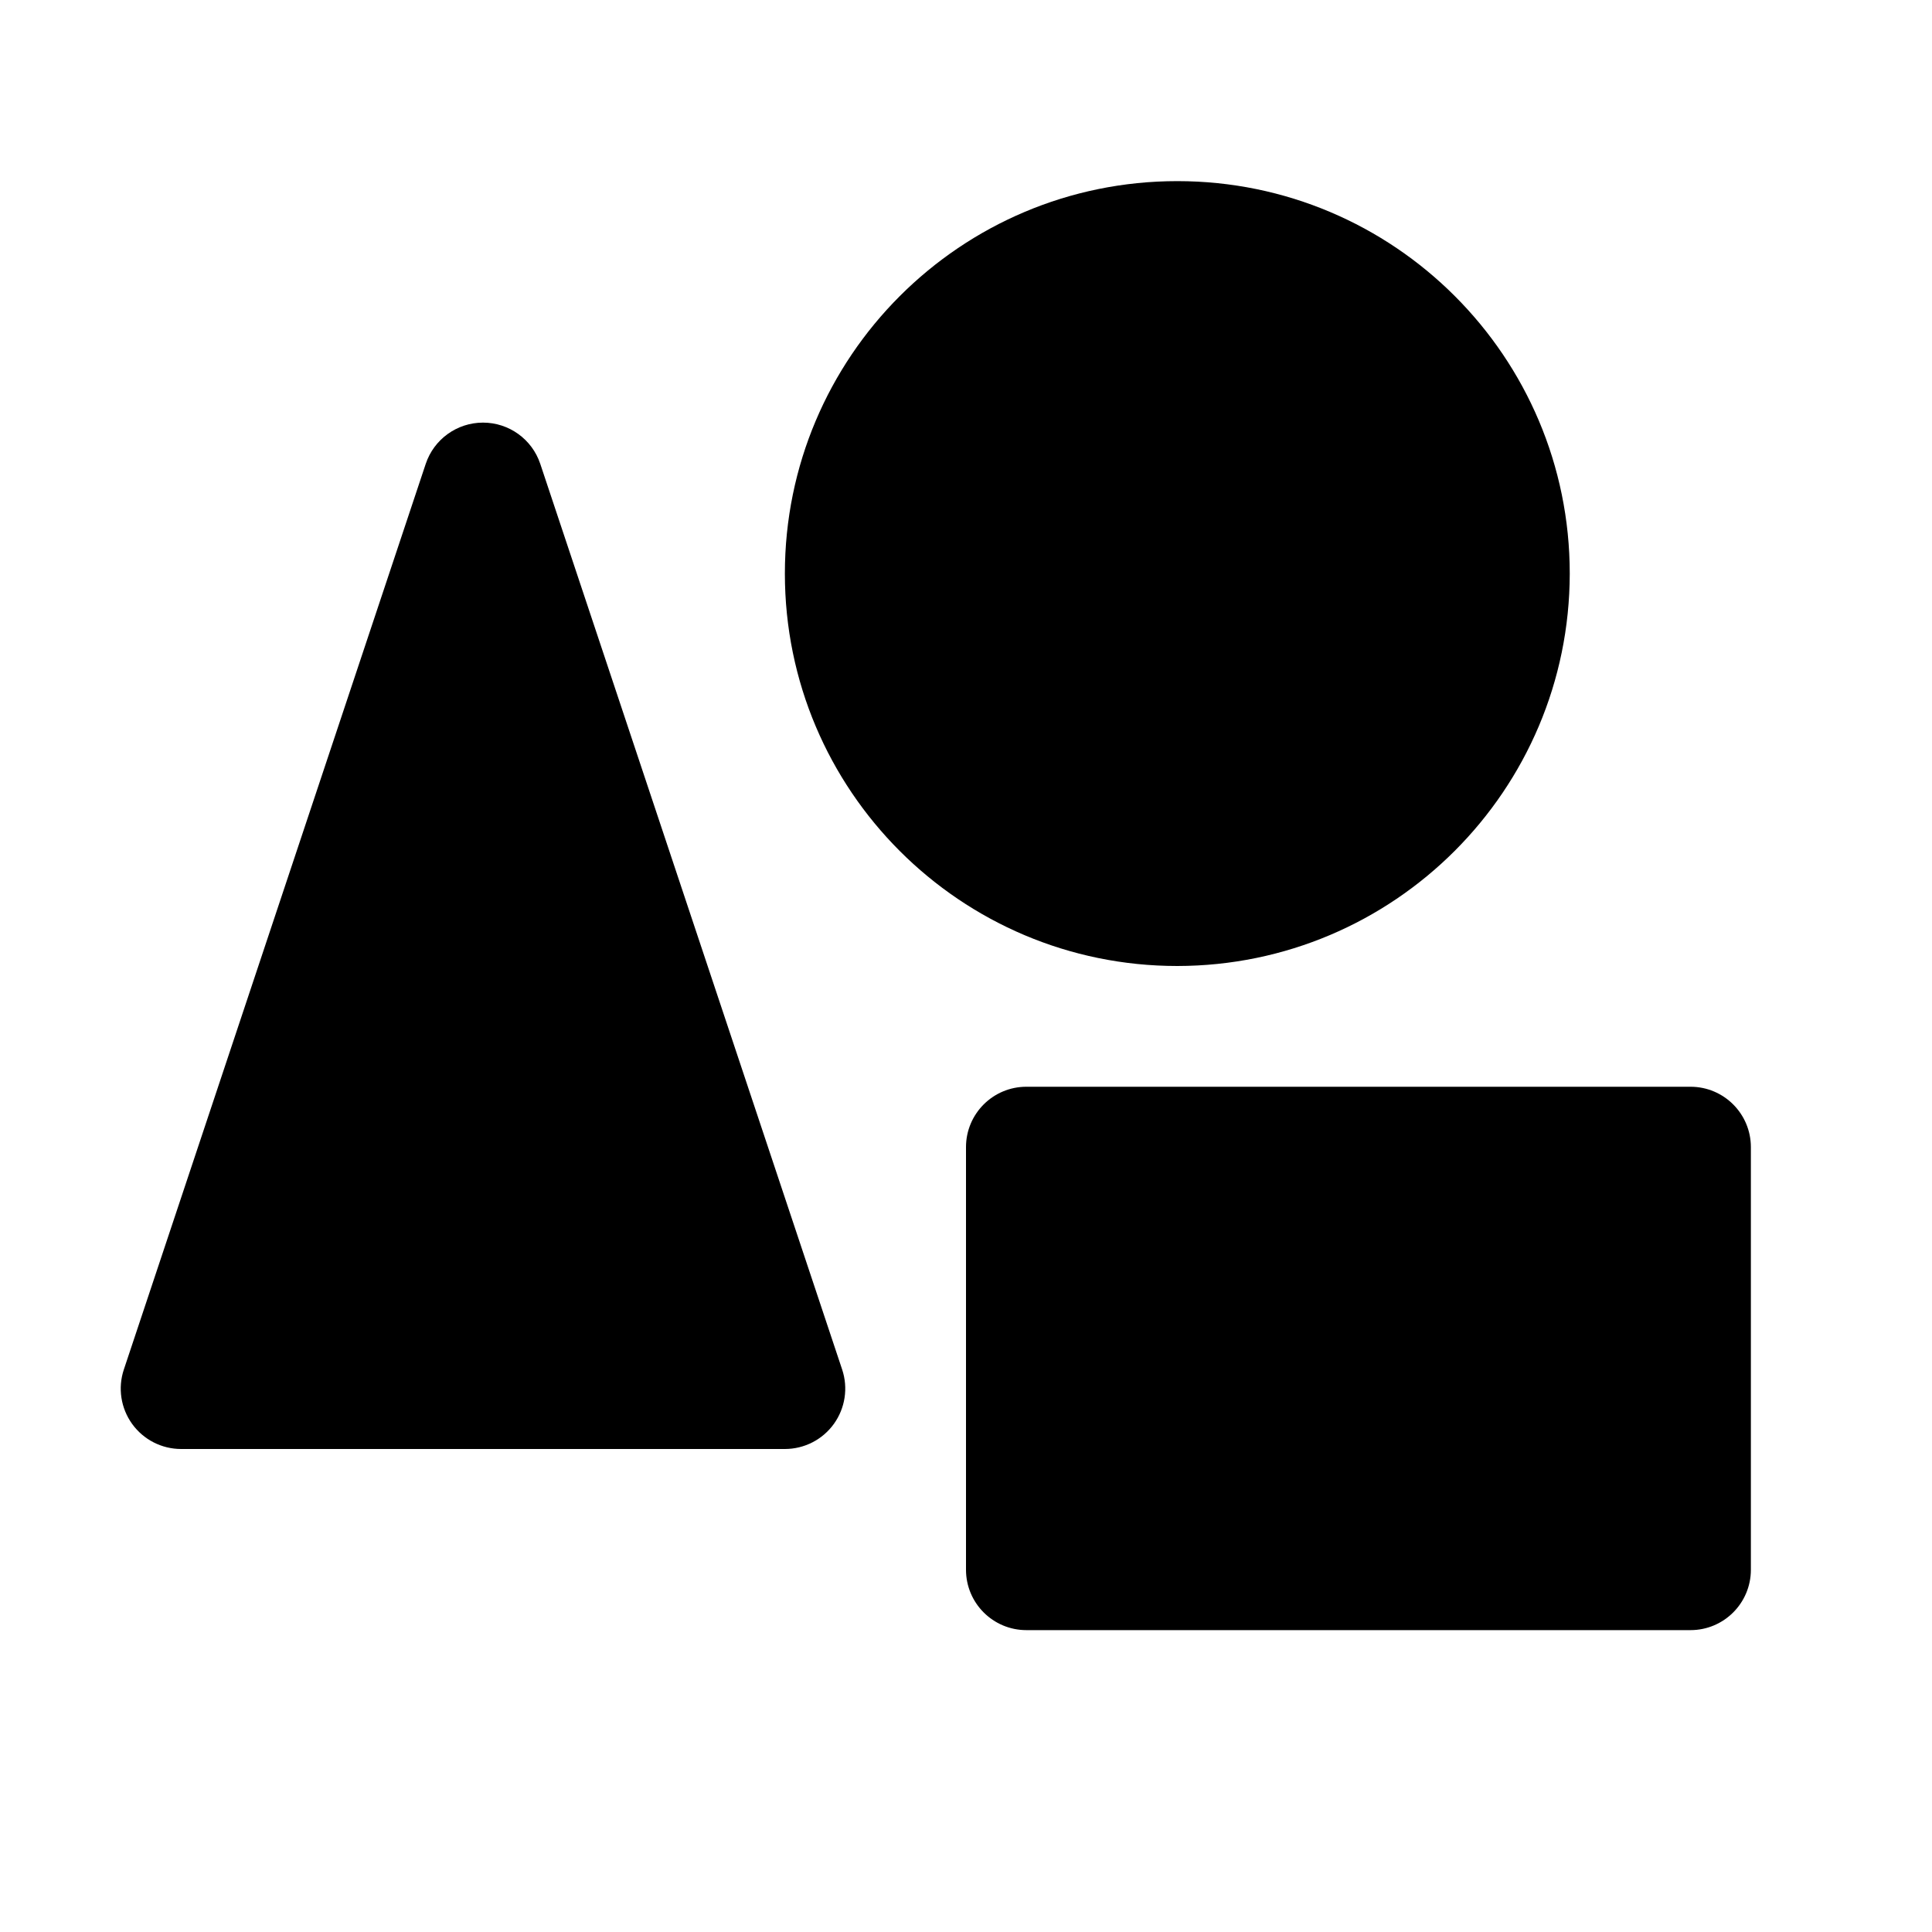
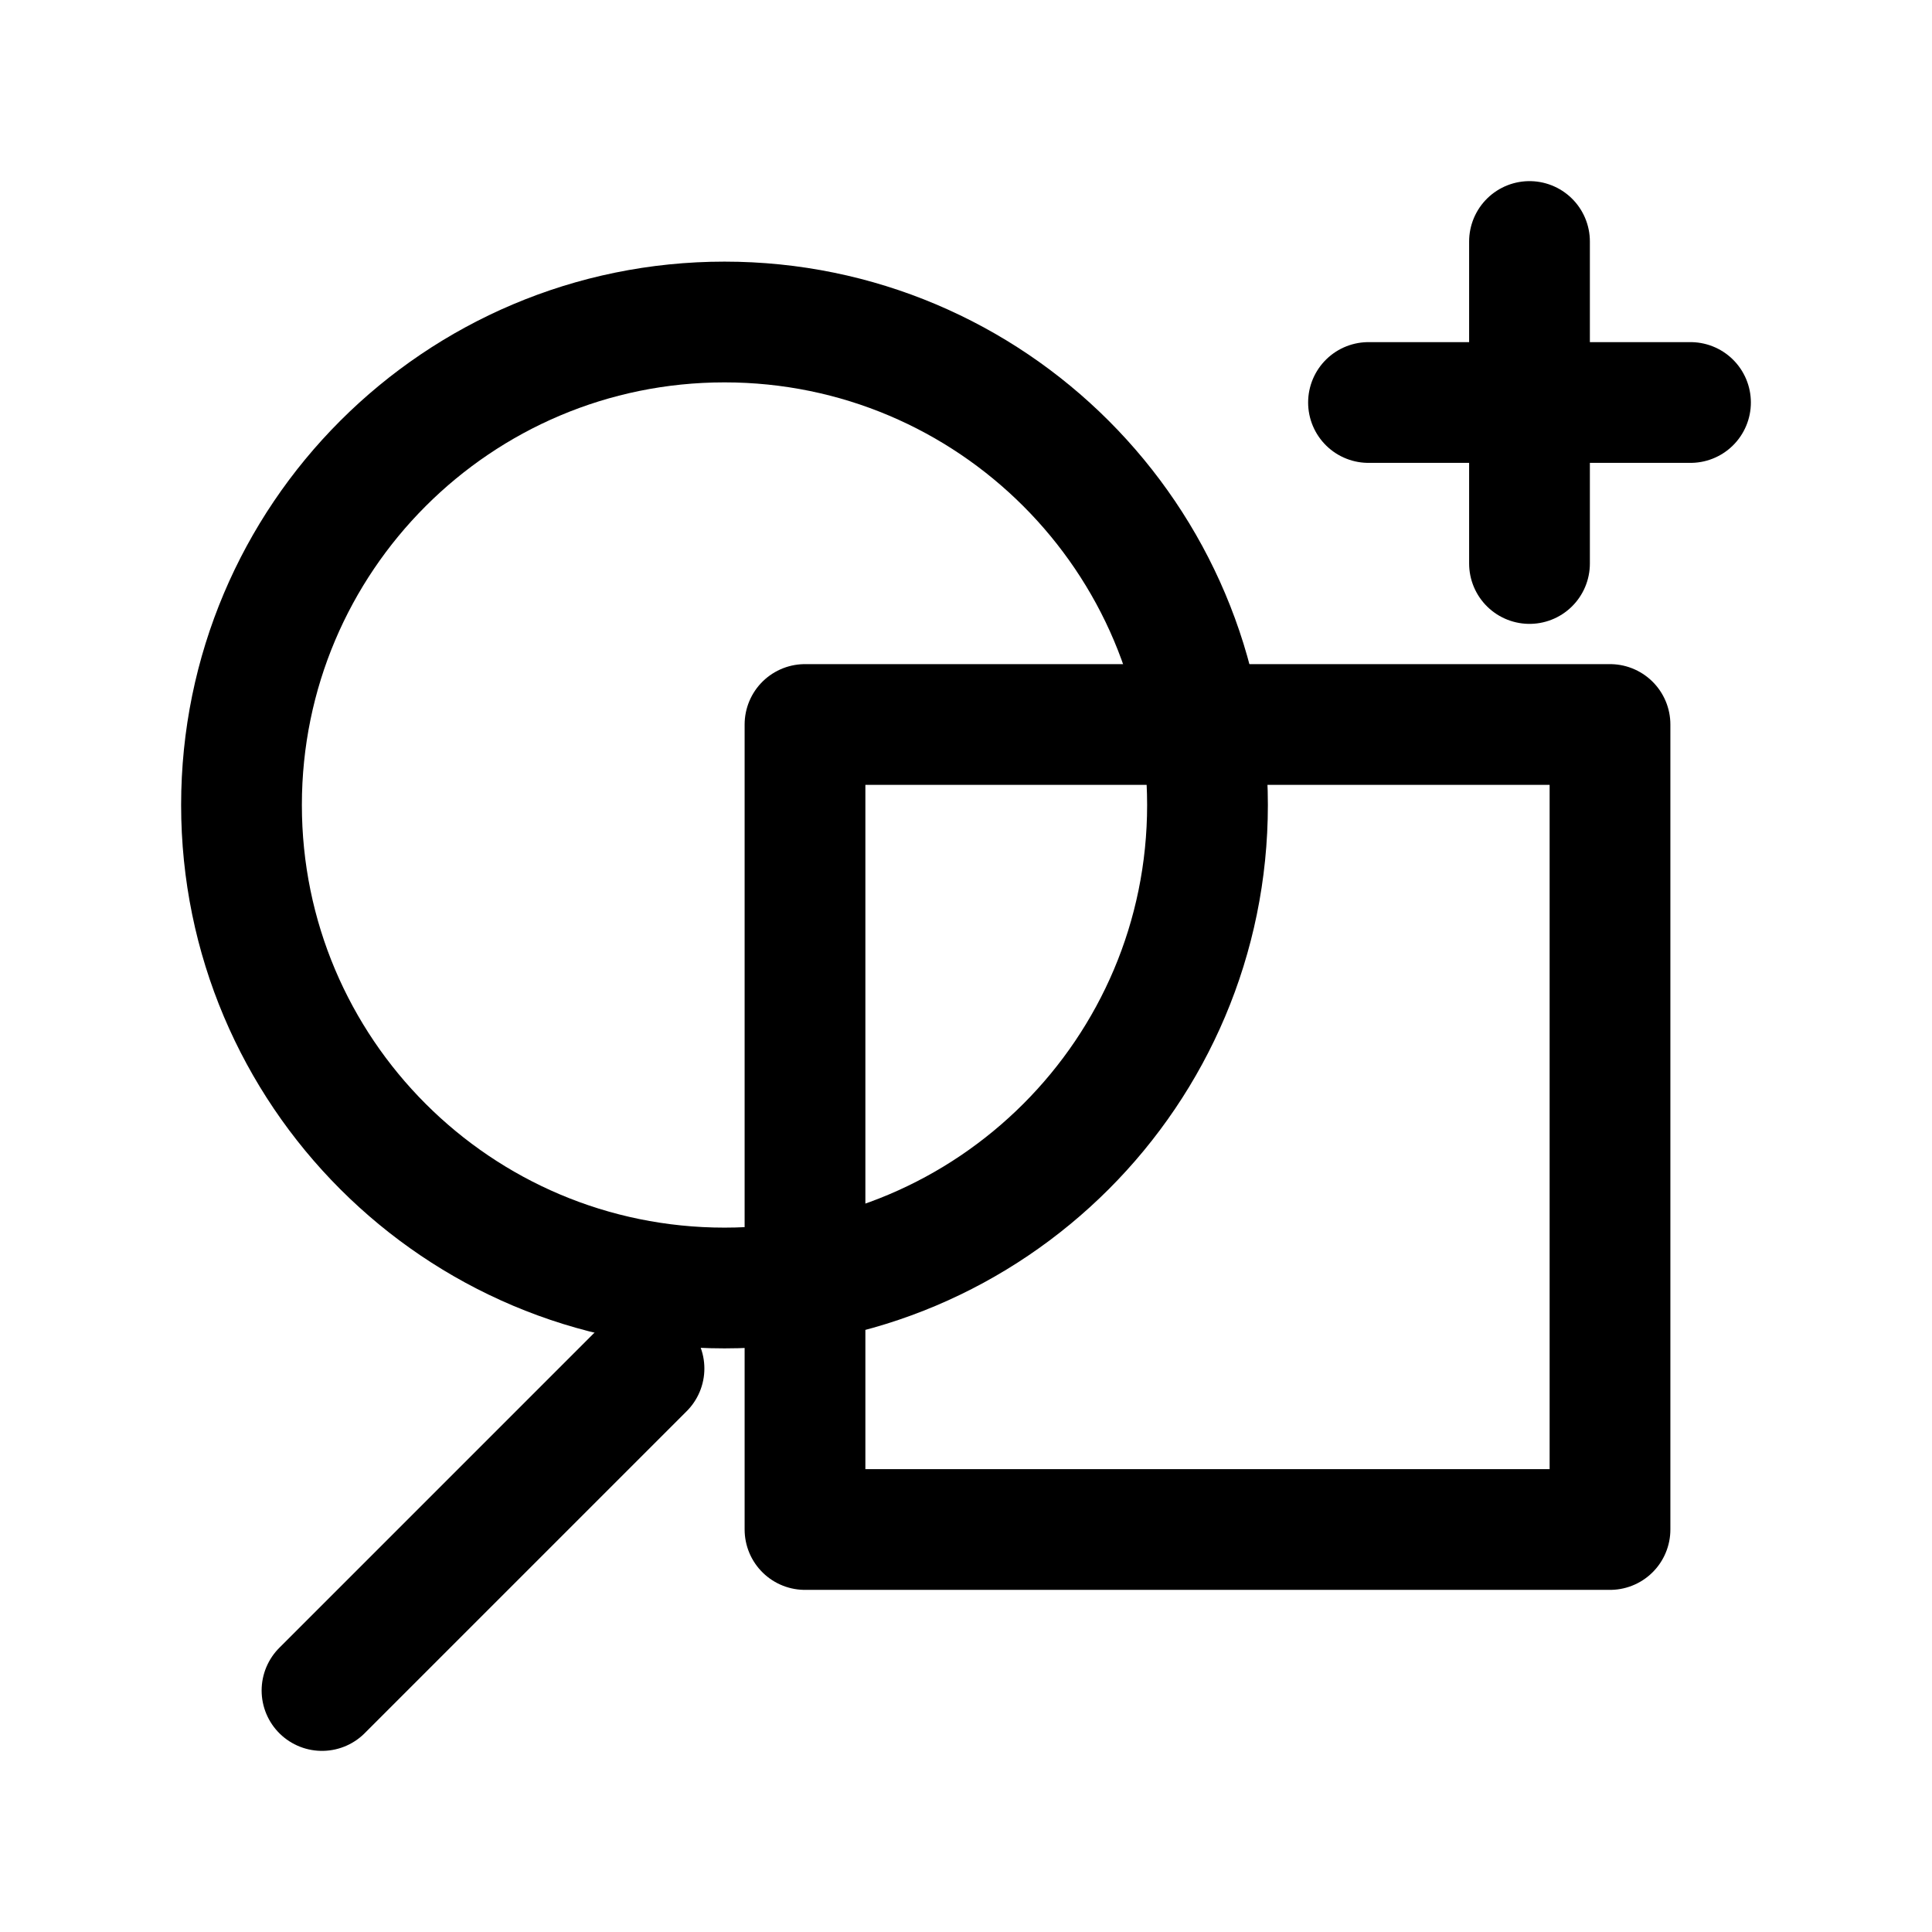
- <svg xmlns="http://www.w3.org/2000/svg" viewBox="0 0 256 256" fill="currentColor">
-   <path d="M111.59,181.47A8,8,0,0,1,104,192H24a8,8,0,0,1-7.59-10.53l40-120a8,8,0,0,1,15.18,0ZM208,76a52,52,0,1,0-52,52A52.06,52.06,0,0,0,208,76Zm16,68H136a8,8,0,0,0-8,8v56a8,8,0,0,0,8,8h88a8,8,0,0,0,8-8V152A8,8,0,0,0,224,144Z" />
+ <svg xmlns="http://www.w3.org/2000/svg" width="24" height="24" viewBox="0 0 24 24" fill="none" stroke="currentColor" stroke-width="1.5" stroke-linecap="round" stroke-linejoin="round">
+   <circle cx="9" cy="10" r="6" />
+   <rect x="10" y="9" width="10" height="10" />
+   <path d="M4 21l4-4" />
+   <path d="M19 3v4M17 5h4" />
</svg>
